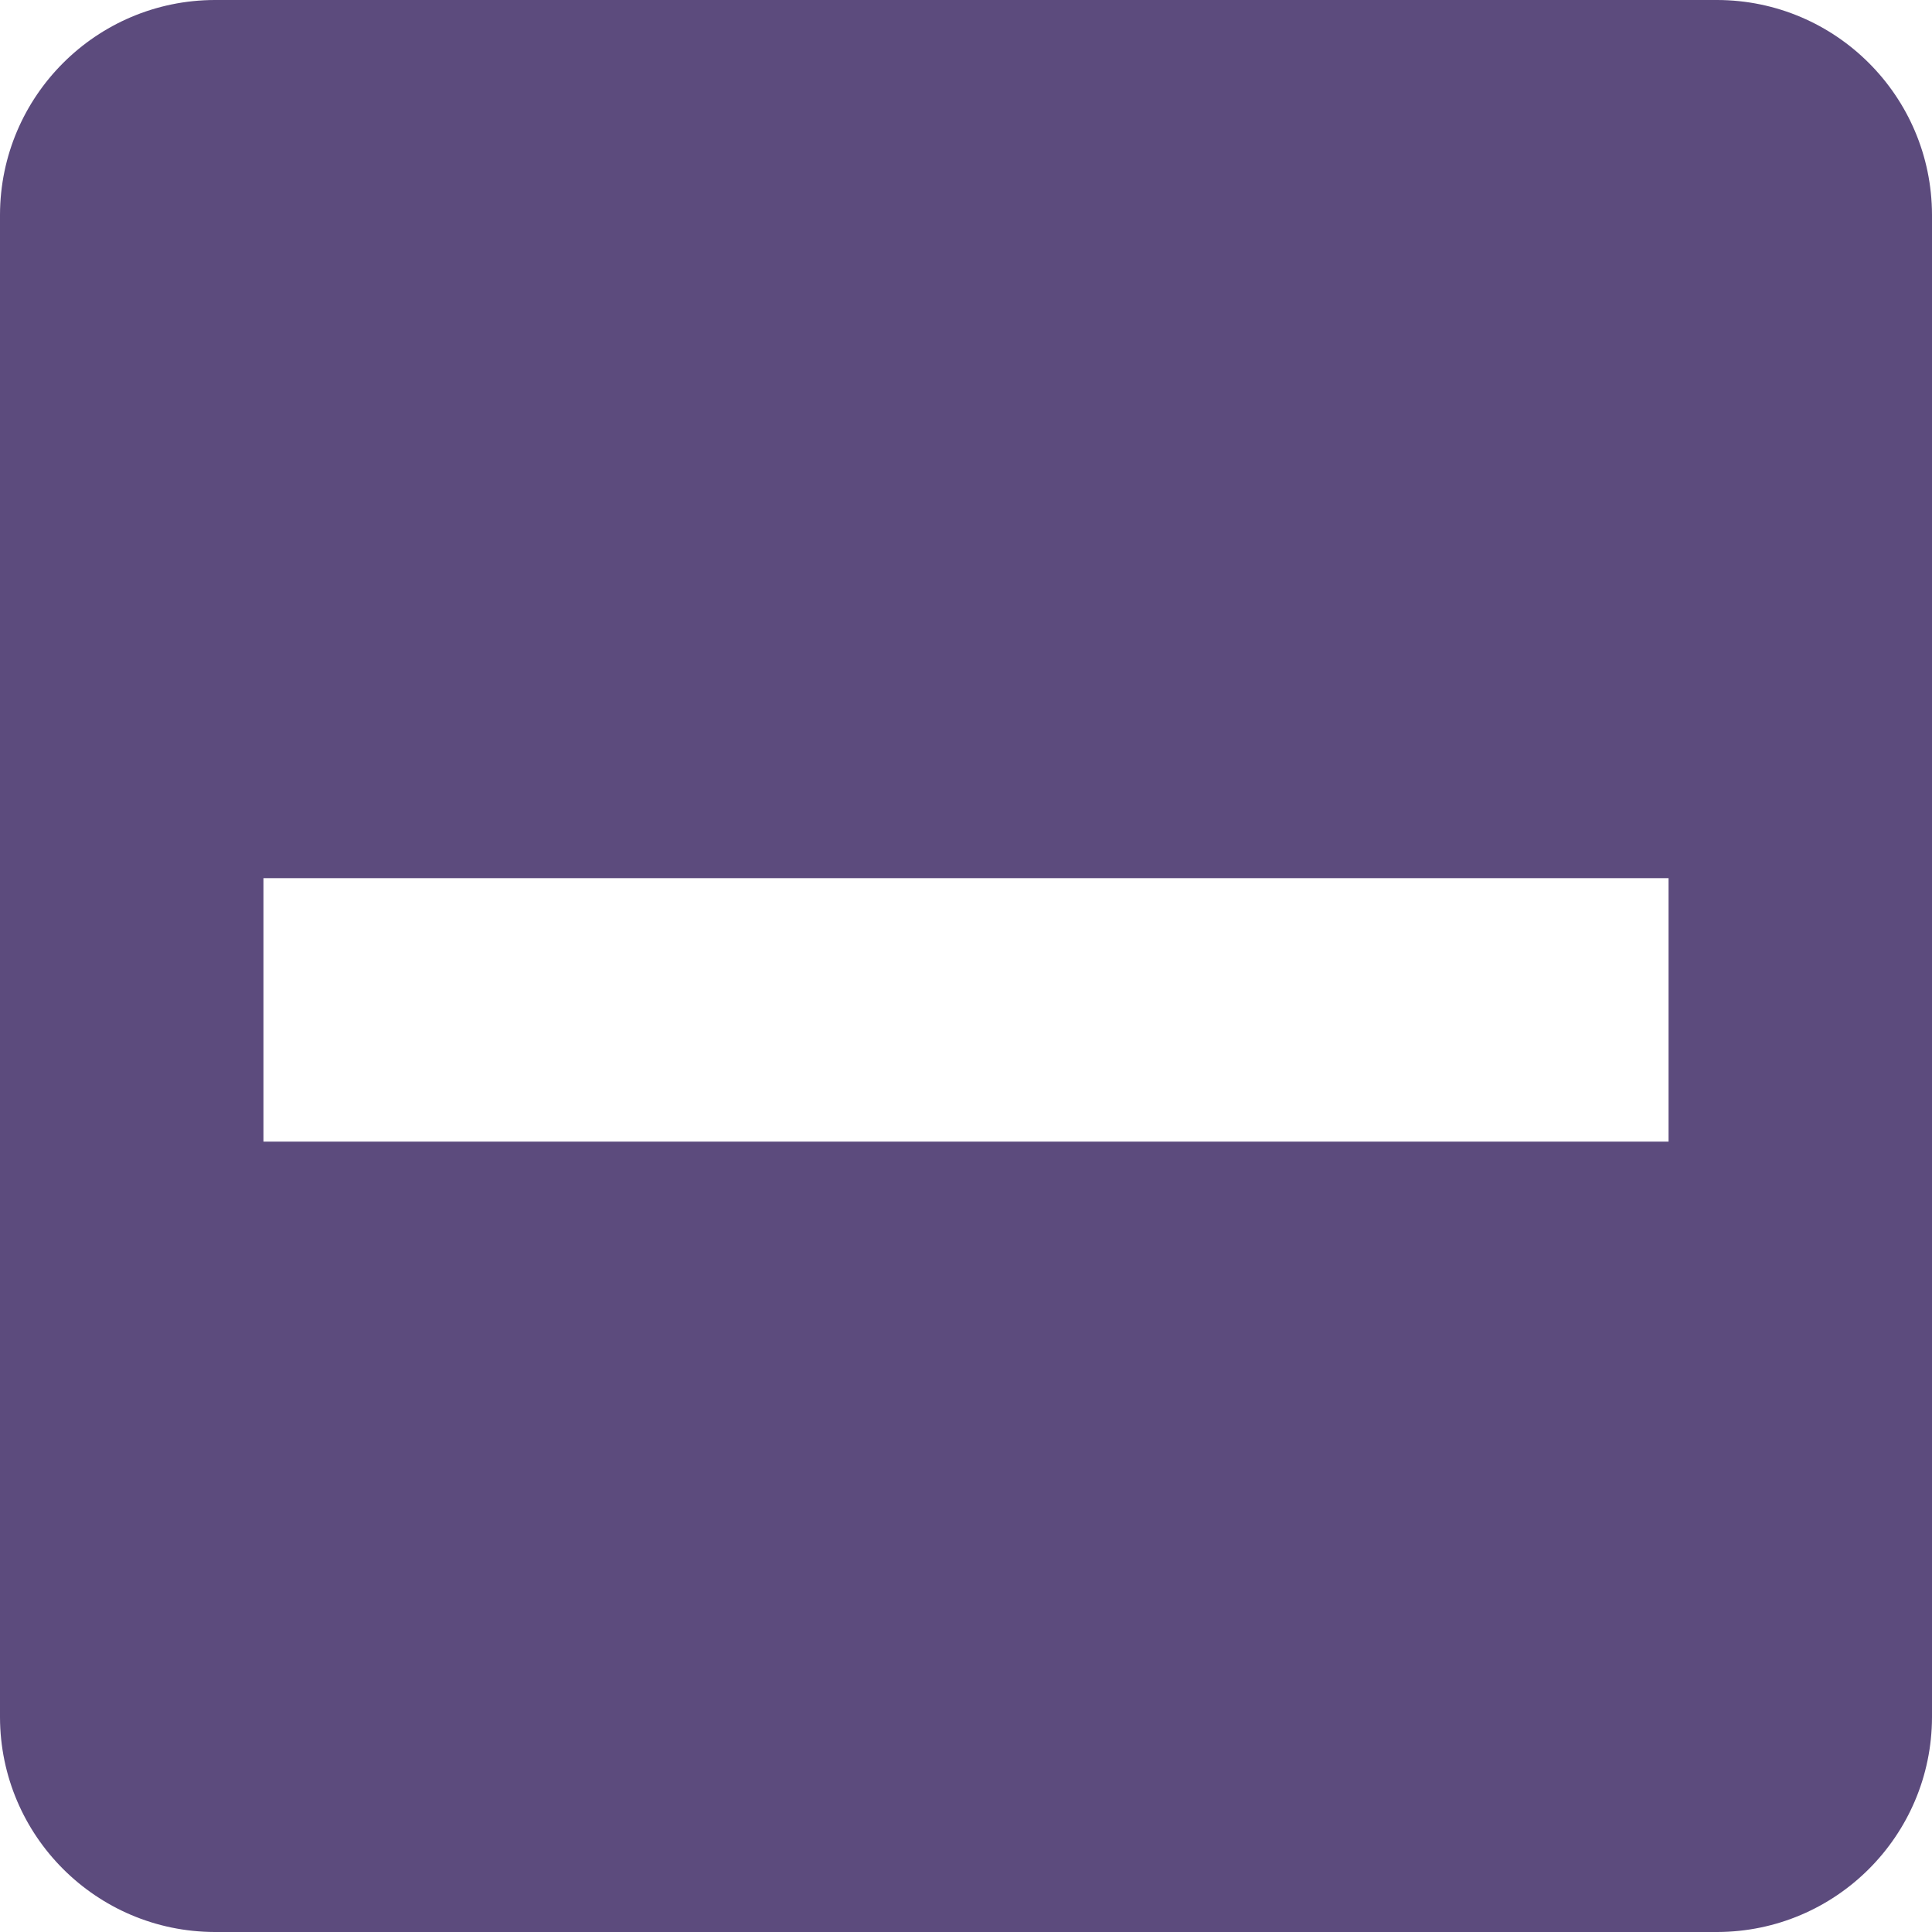
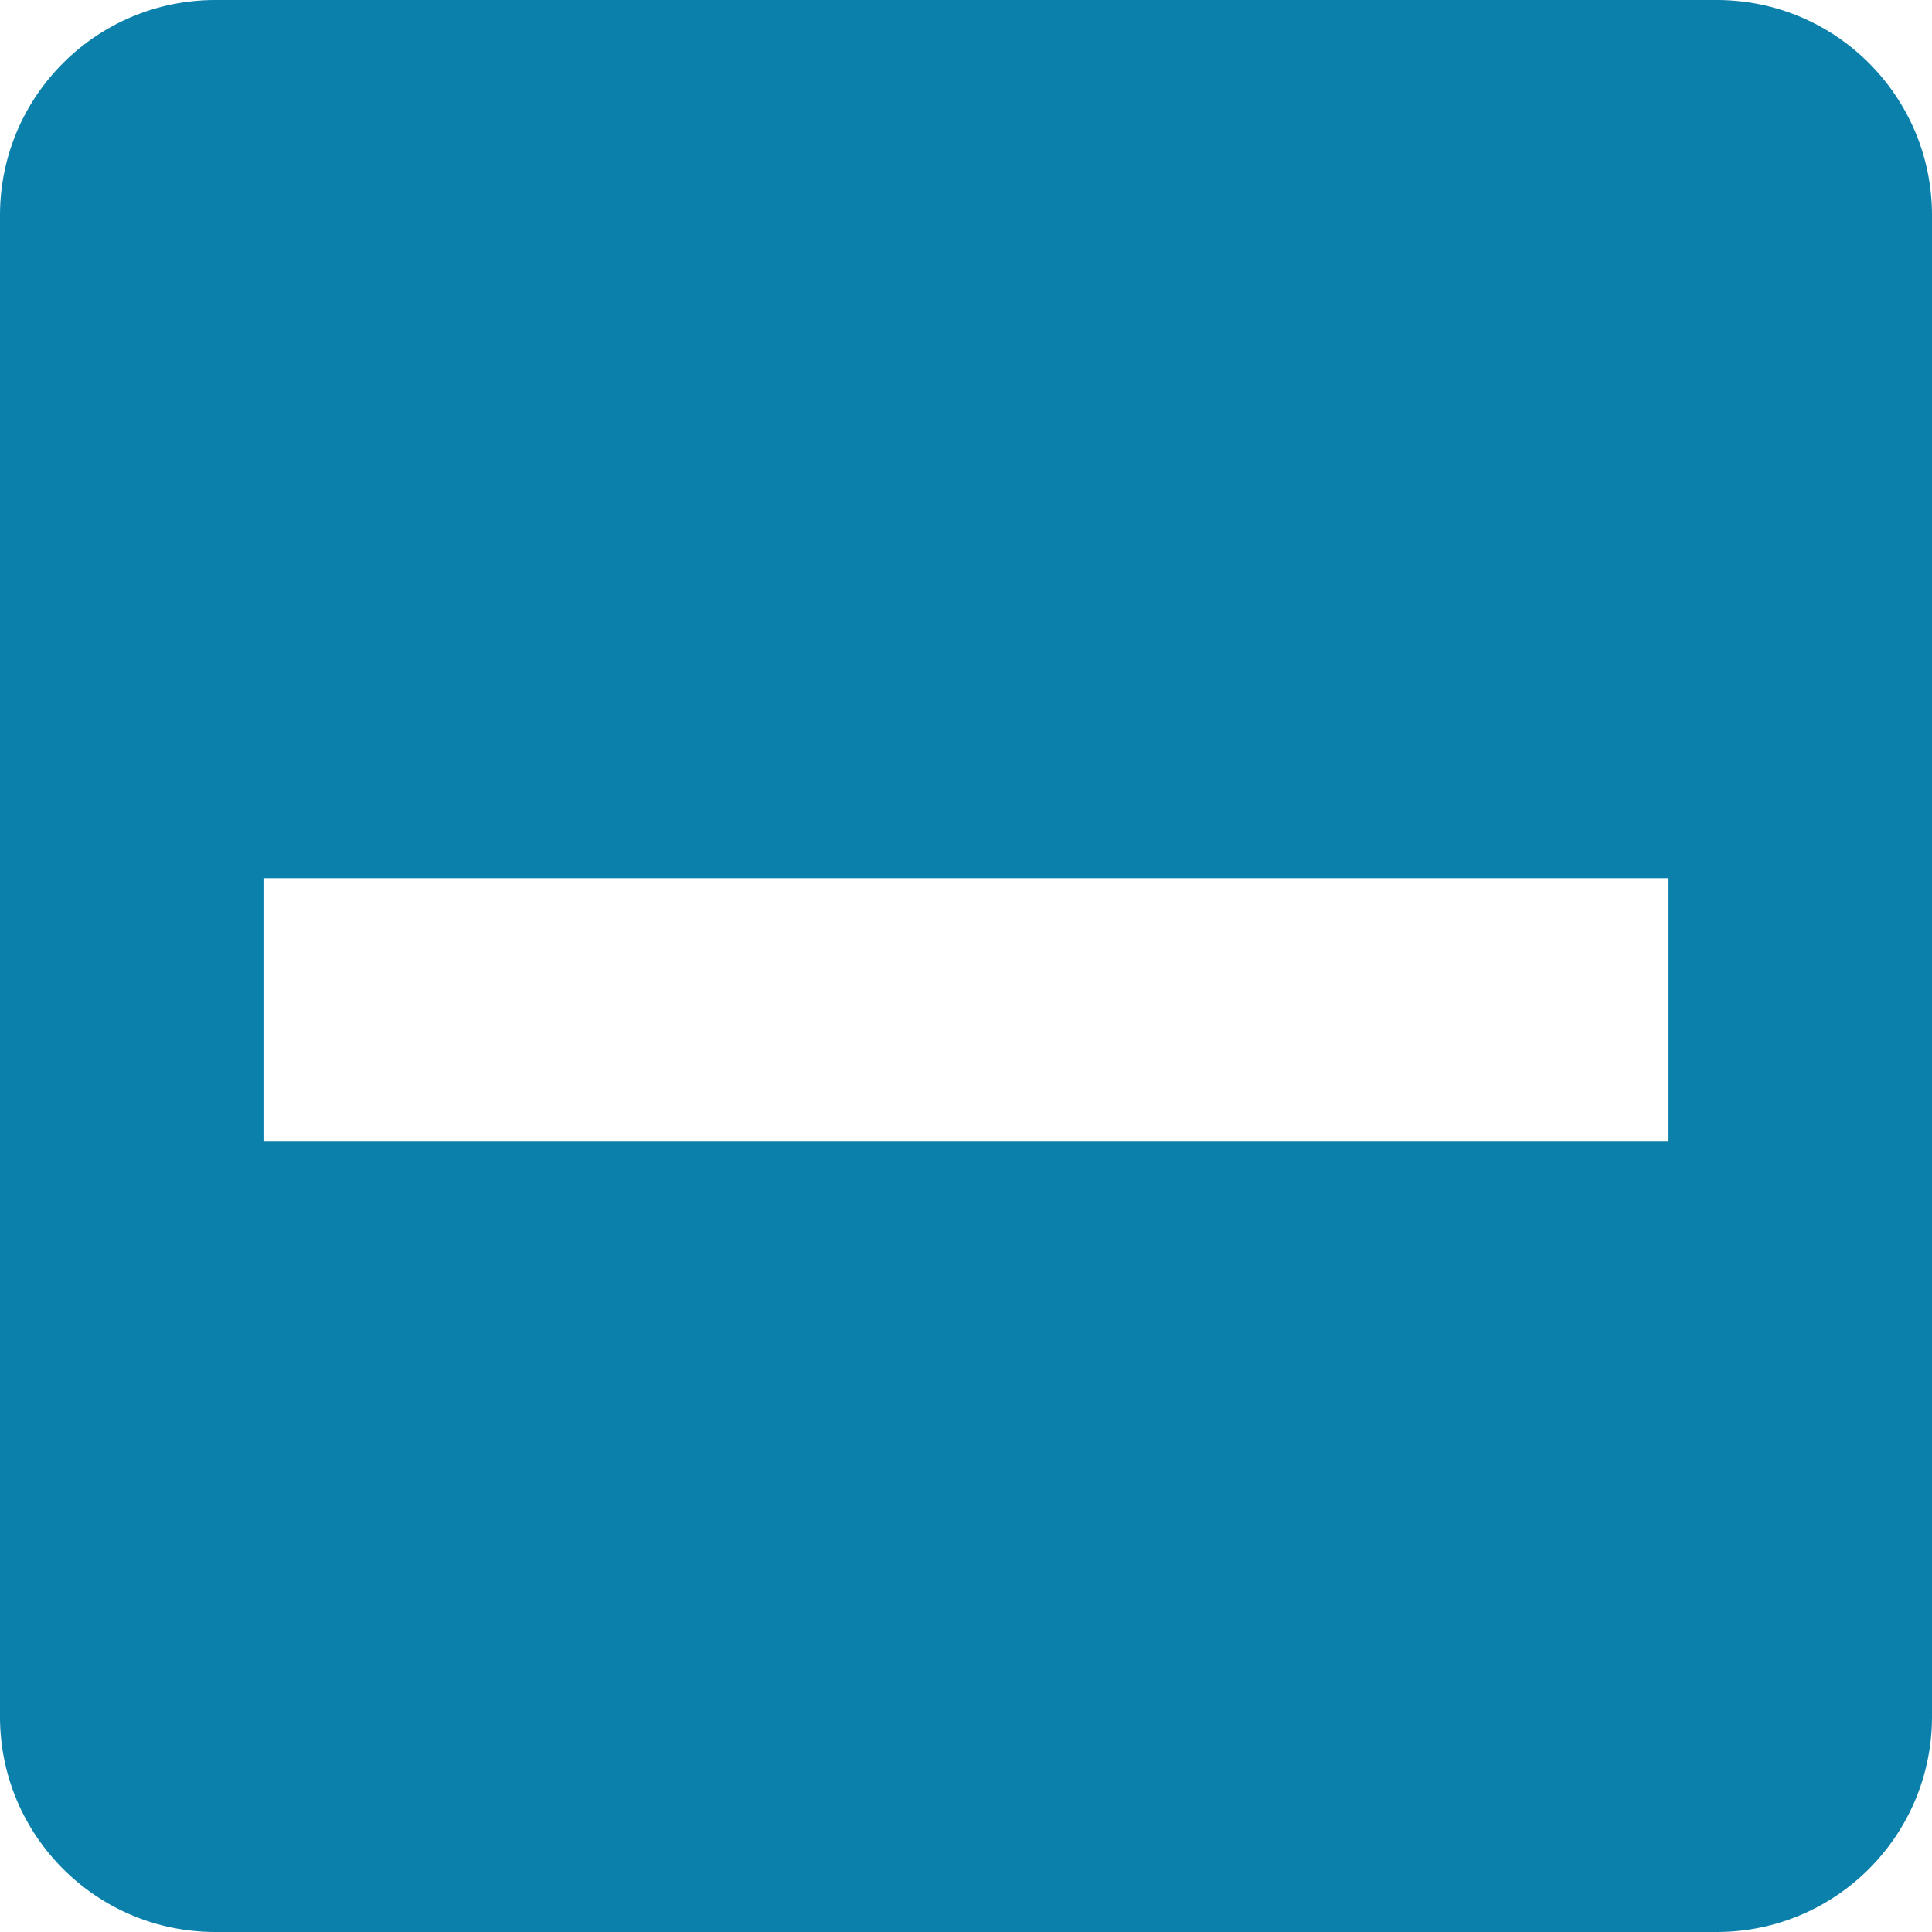
<svg xmlns="http://www.w3.org/2000/svg" width="22px" height="22px" viewBox="0 0 22 22" version="1.1">
  <g id="Page-1" stroke="none" stroke-width="1" fill="none" fill-rule="evenodd">
    <g id="ic-check-active" transform="translate(-1, -1)">
-       <g id="Group_8199" transform="translate(1, 1)" fill="#5C4B7D">
+       <g id="Group_8199" transform="translate(1, 1)" fill="#0a80ab">
        <path d="M19.556,0 L2.444,0 C1.096,0.004 0.004,1.096 4.4408921e-16,2.444 L4.4408921e-16,19.556 C0.004,20.904 1.096,21.996 2.444,22 L19.556,22 C20.904,21.996 21.996,20.904 22,19.556 L22,2.444 C21.996,1.096 20.904,0.004 19.556,0 Z M3,10 L19,10 L19,13 L3,13 L3,10 Z" id="check_on_light" />
      </g>
      <polygon id="Rectangle_4538" points="0 0 24 0 24 24 0 24" />
    </g>
  </g>
</svg>
